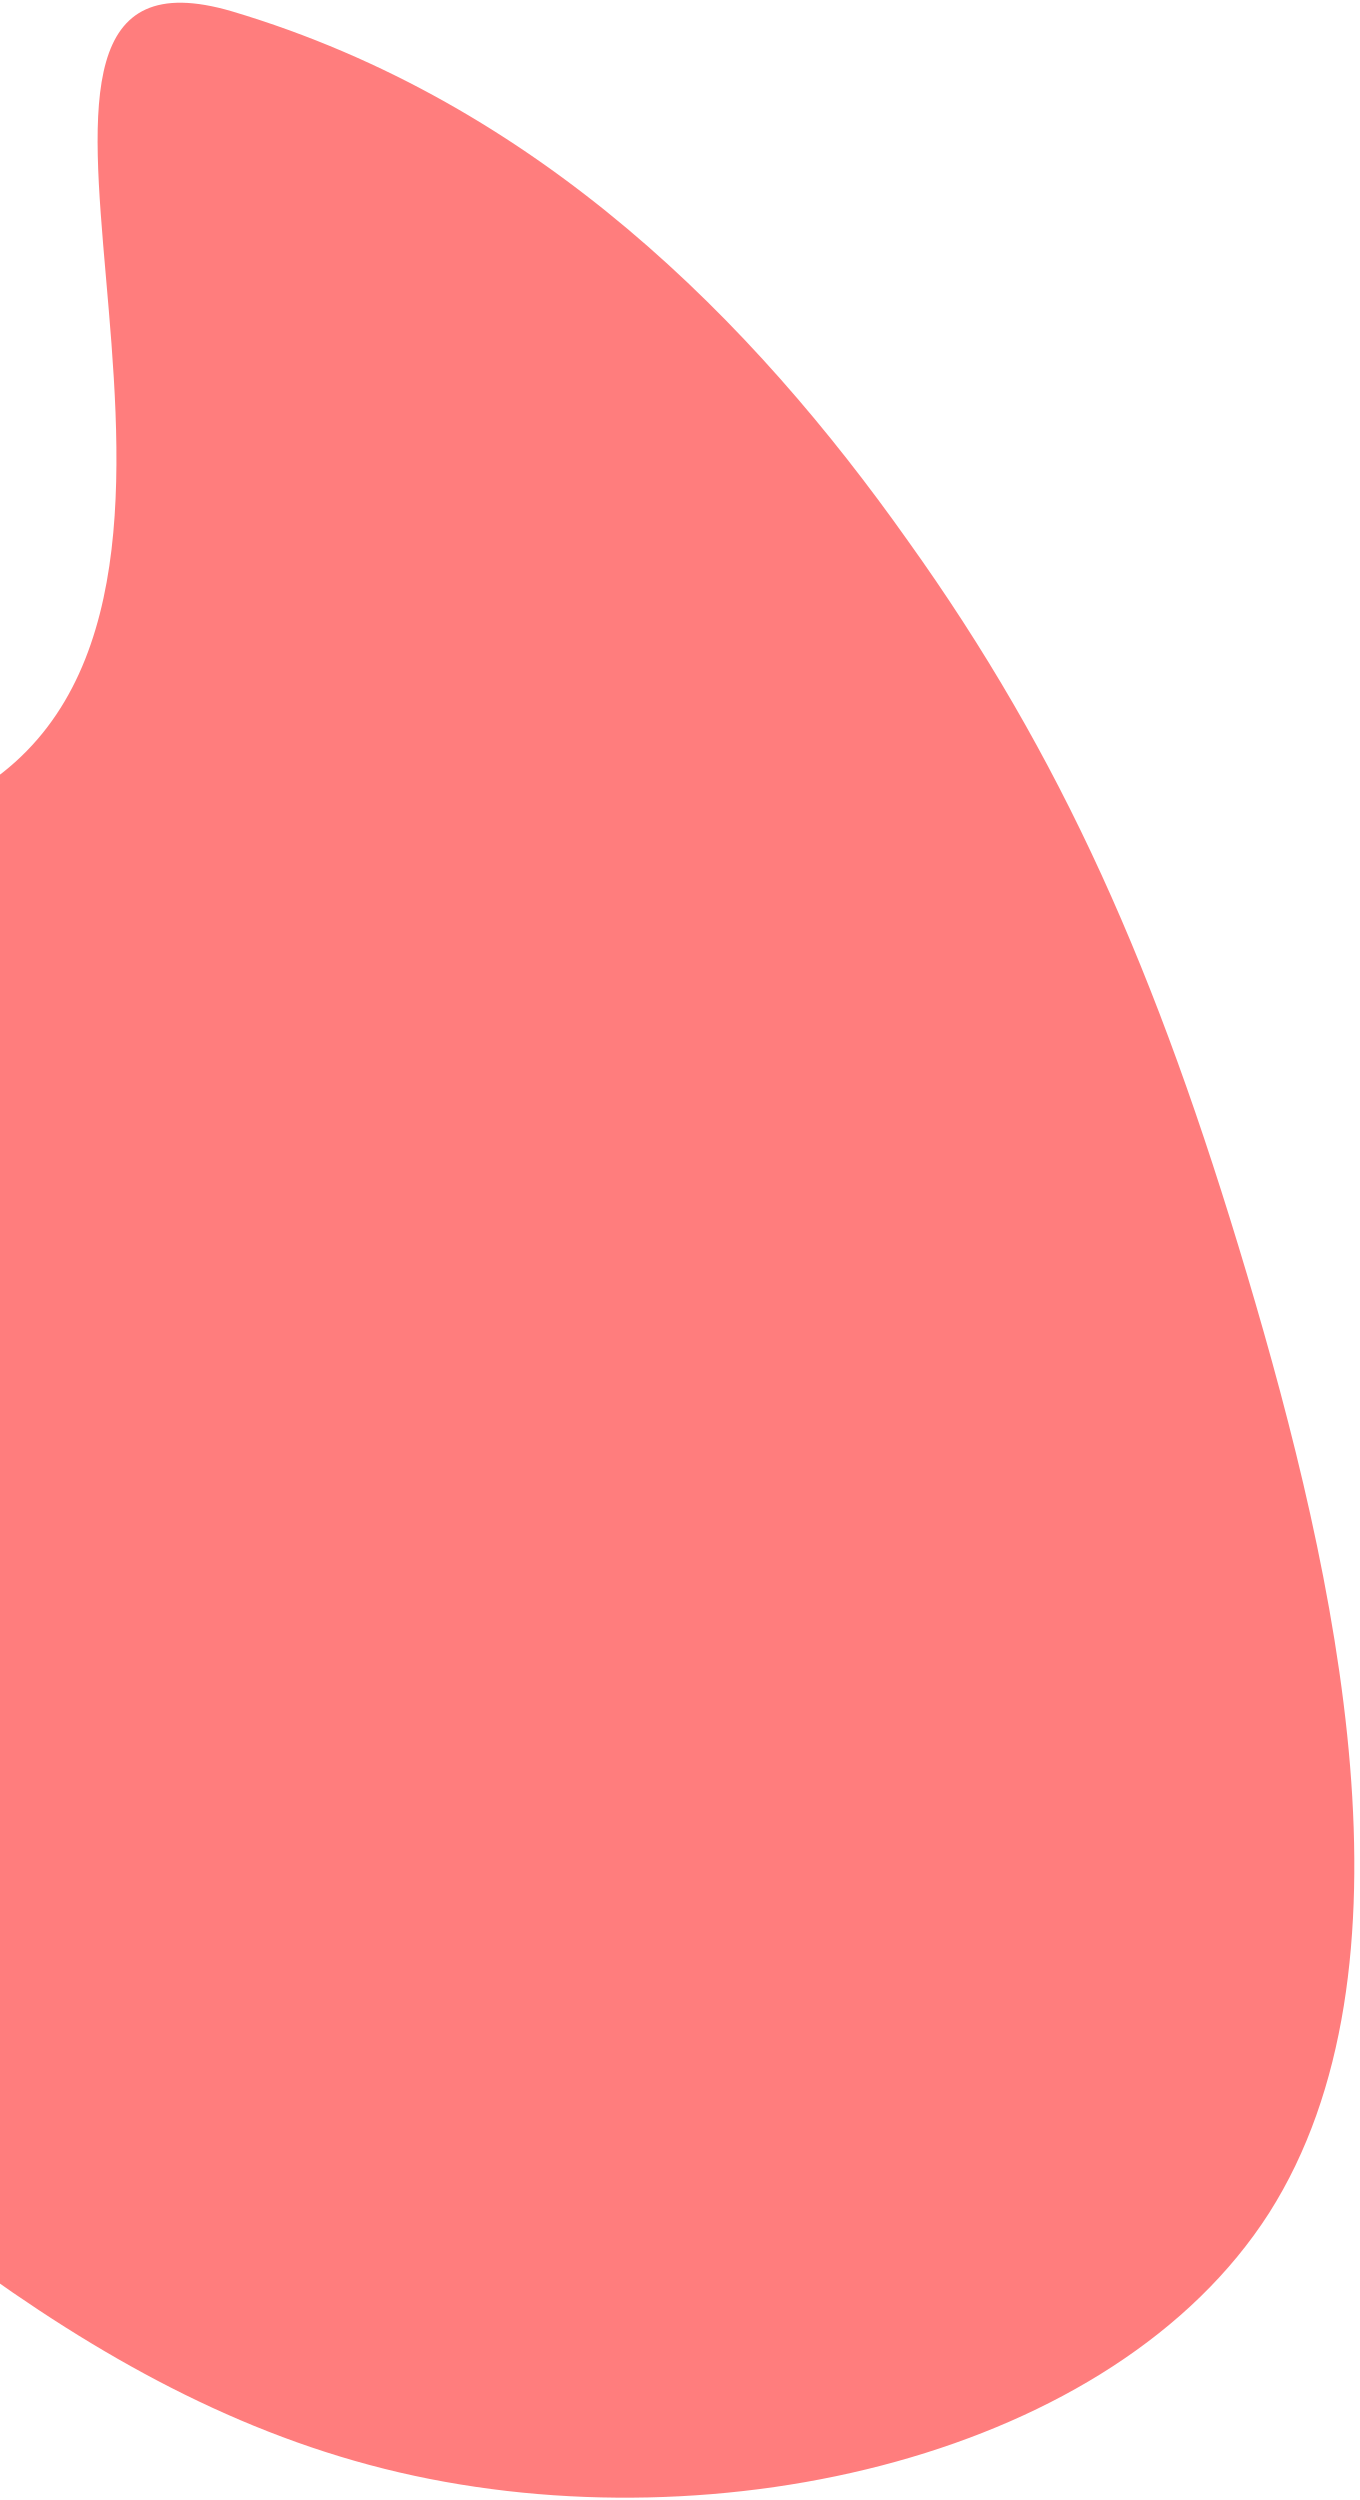
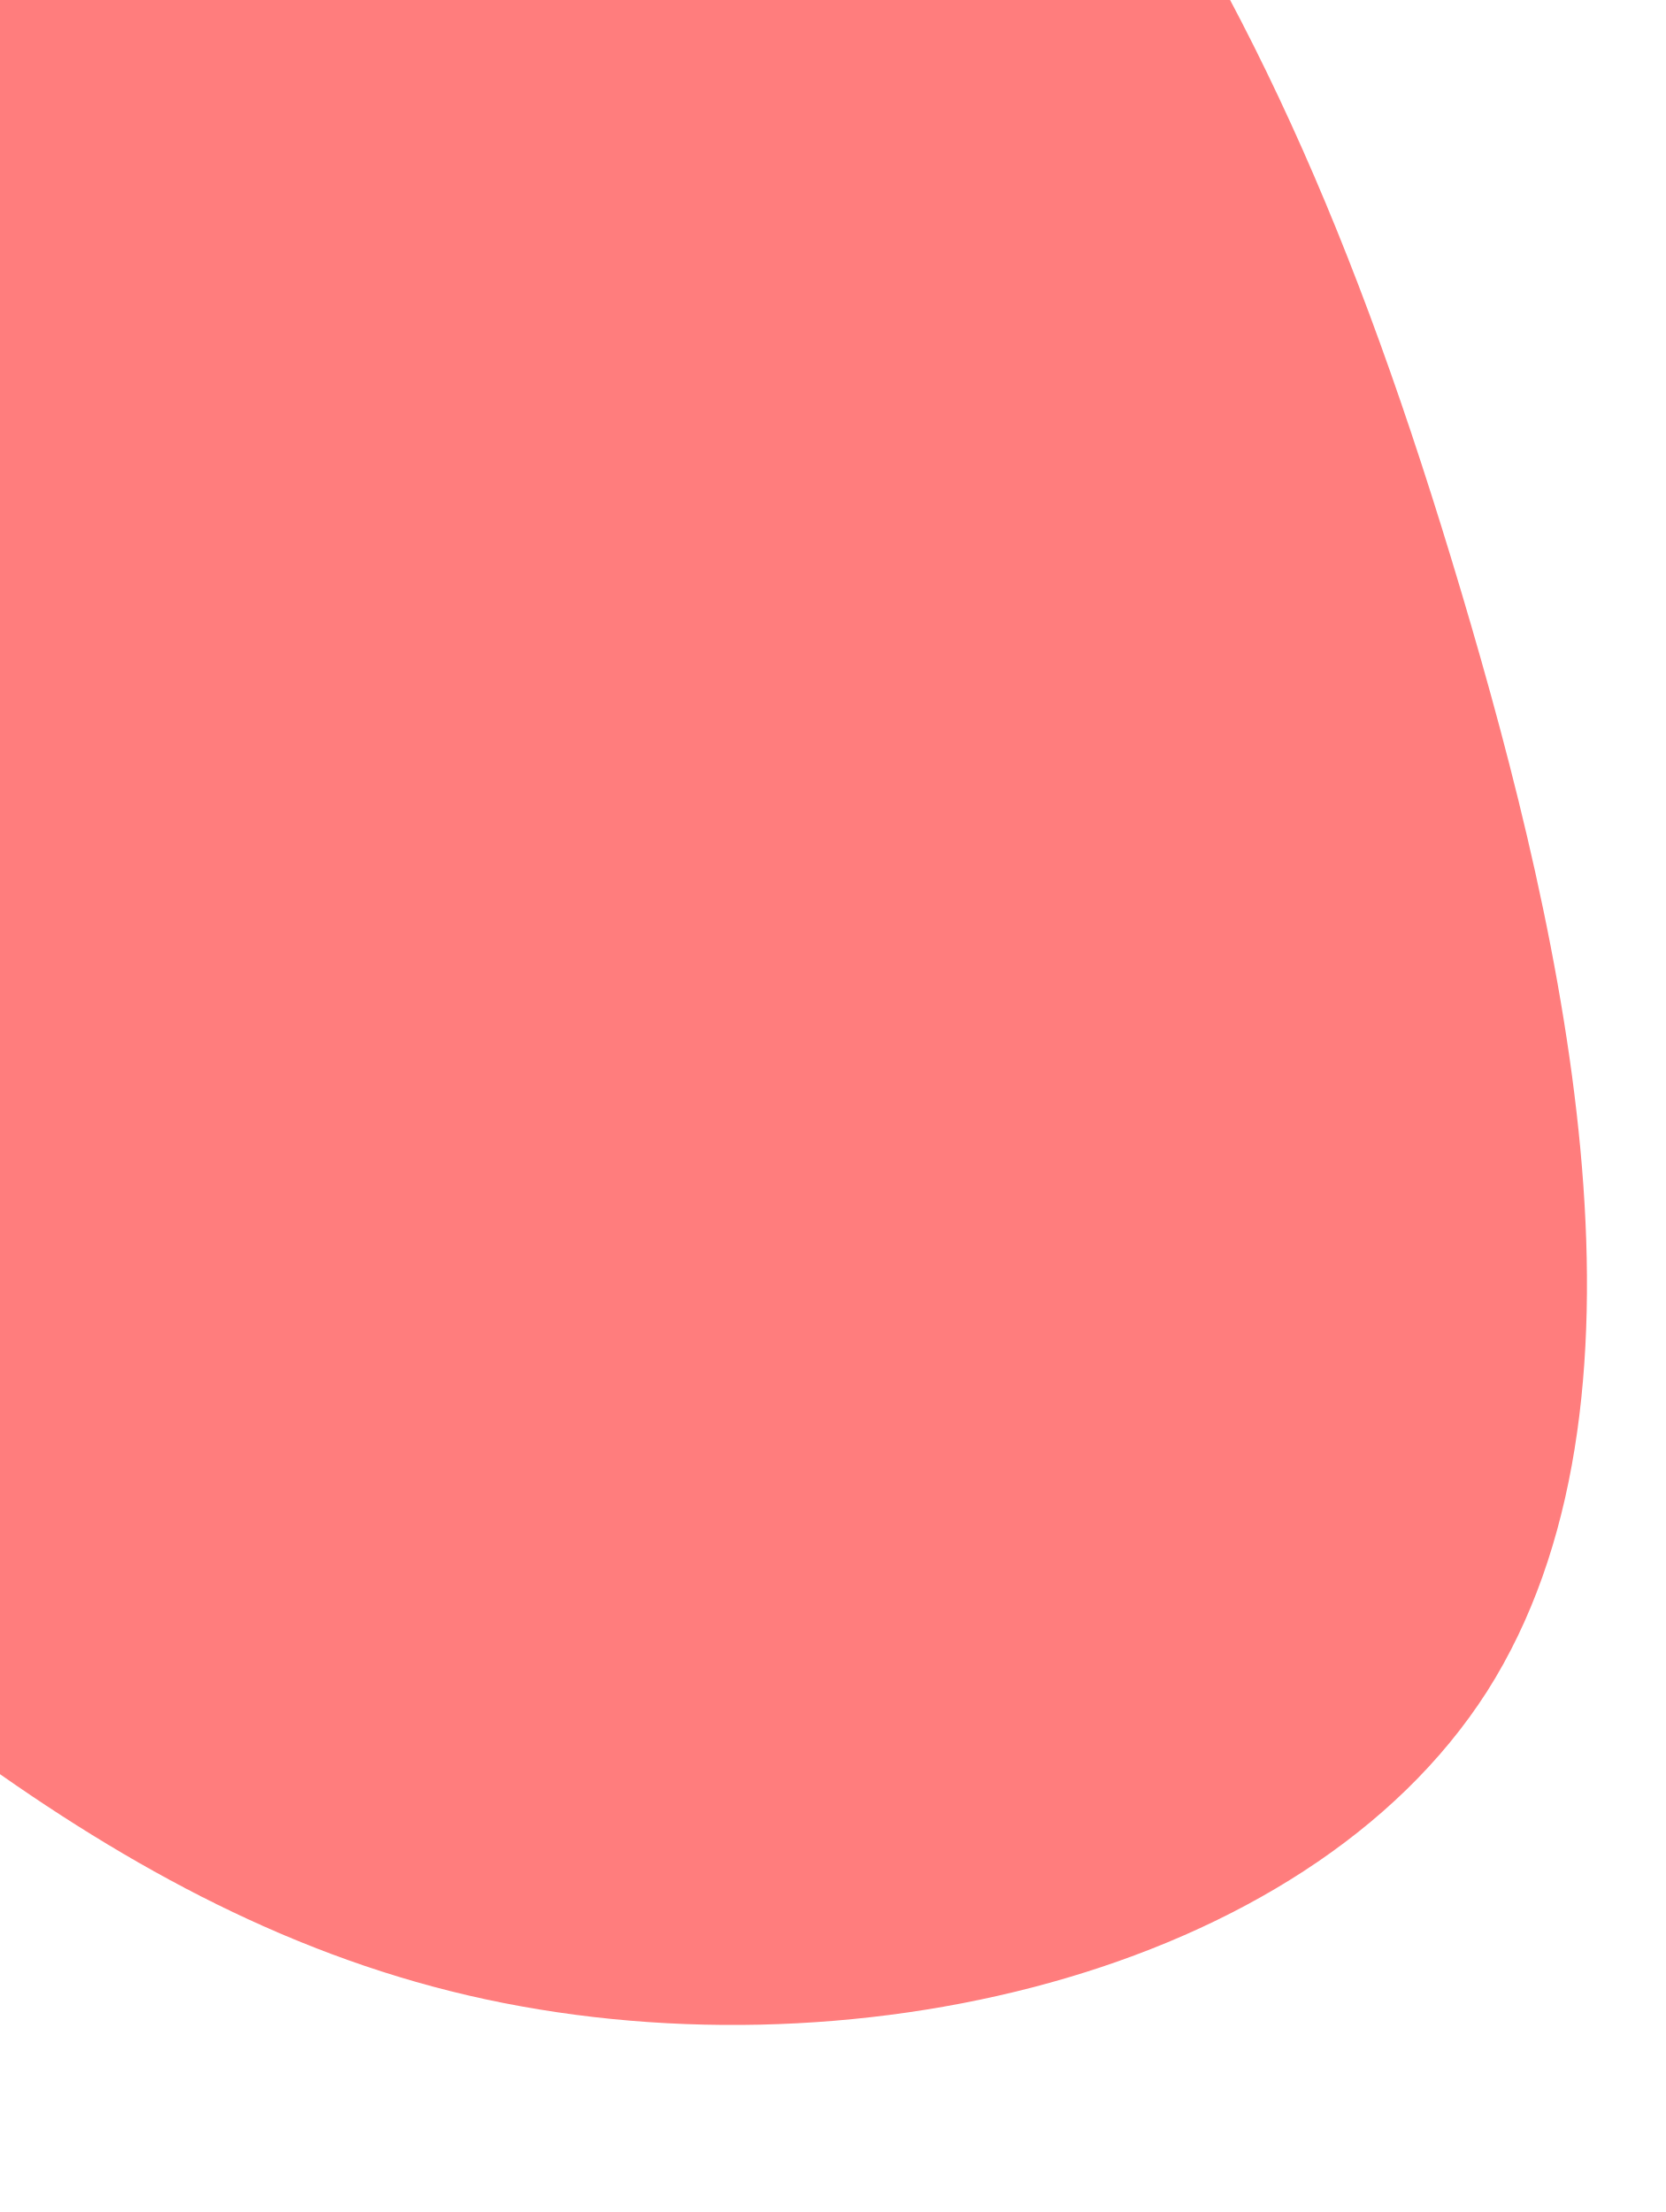
- <svg xmlns="http://www.w3.org/2000/svg" width="242" height="445" viewBox="0 0 242 445" fill="none">
-   <path d="M161.53 96.154C189.156 134.771 205.854 172.785 221.944 226.789C238.034 280.792 253.517 350.484 225.89 393.929C198.264 437.071 128.135 453.363 71.061 440.088C13.986 426.814 -29.427 383.973 -78.608 340.83C-127.485 297.386 -181.828 254.243 -195.489 197.222C-209.15 140.503 -48.377 175.815 0.5 137.5C49.378 98.883 -13.033 -13.965 41.309 2.025C95.955 18.316 134.207 57.537 161.53 96.154Z" fill="#FF7D7D" />
+ <svg xmlns="http://www.w3.org/2000/svg" width="253" height="336" viewBox="0 0 253 336" fill="none">
+   <mask id="mask0" mask-type="alpha" maskUnits="userSpaceOnUse" x="0" y="0" width="253" height="336">
+     <rect width="253" height="336" fill="#C4C4C4" />
+   </mask>
+   <g mask="url(#mask0)">
+     <path d="M161.53 -40.846C189.157 -2.229 205.854 35.785 221.944 89.789C238.034 143.793 253.517 213.485 225.891 256.929C198.264 300.072 128.135 316.363 71.061 303.088C13.986 289.814 -29.427 246.973 -78.608 203.83C-127.485 160.386 -181.827 117.243 -195.489 60.223C-209.15 3.504 -181.827 -67.093 -132.95 -105.409C-84.072 -144.026 -13.033 -150.965 41.309 -134.975C95.955 -118.683 134.207 -79.463 161.53 -40.846Z" fill="#FF7D7D" />
+   </g>
</svg>
